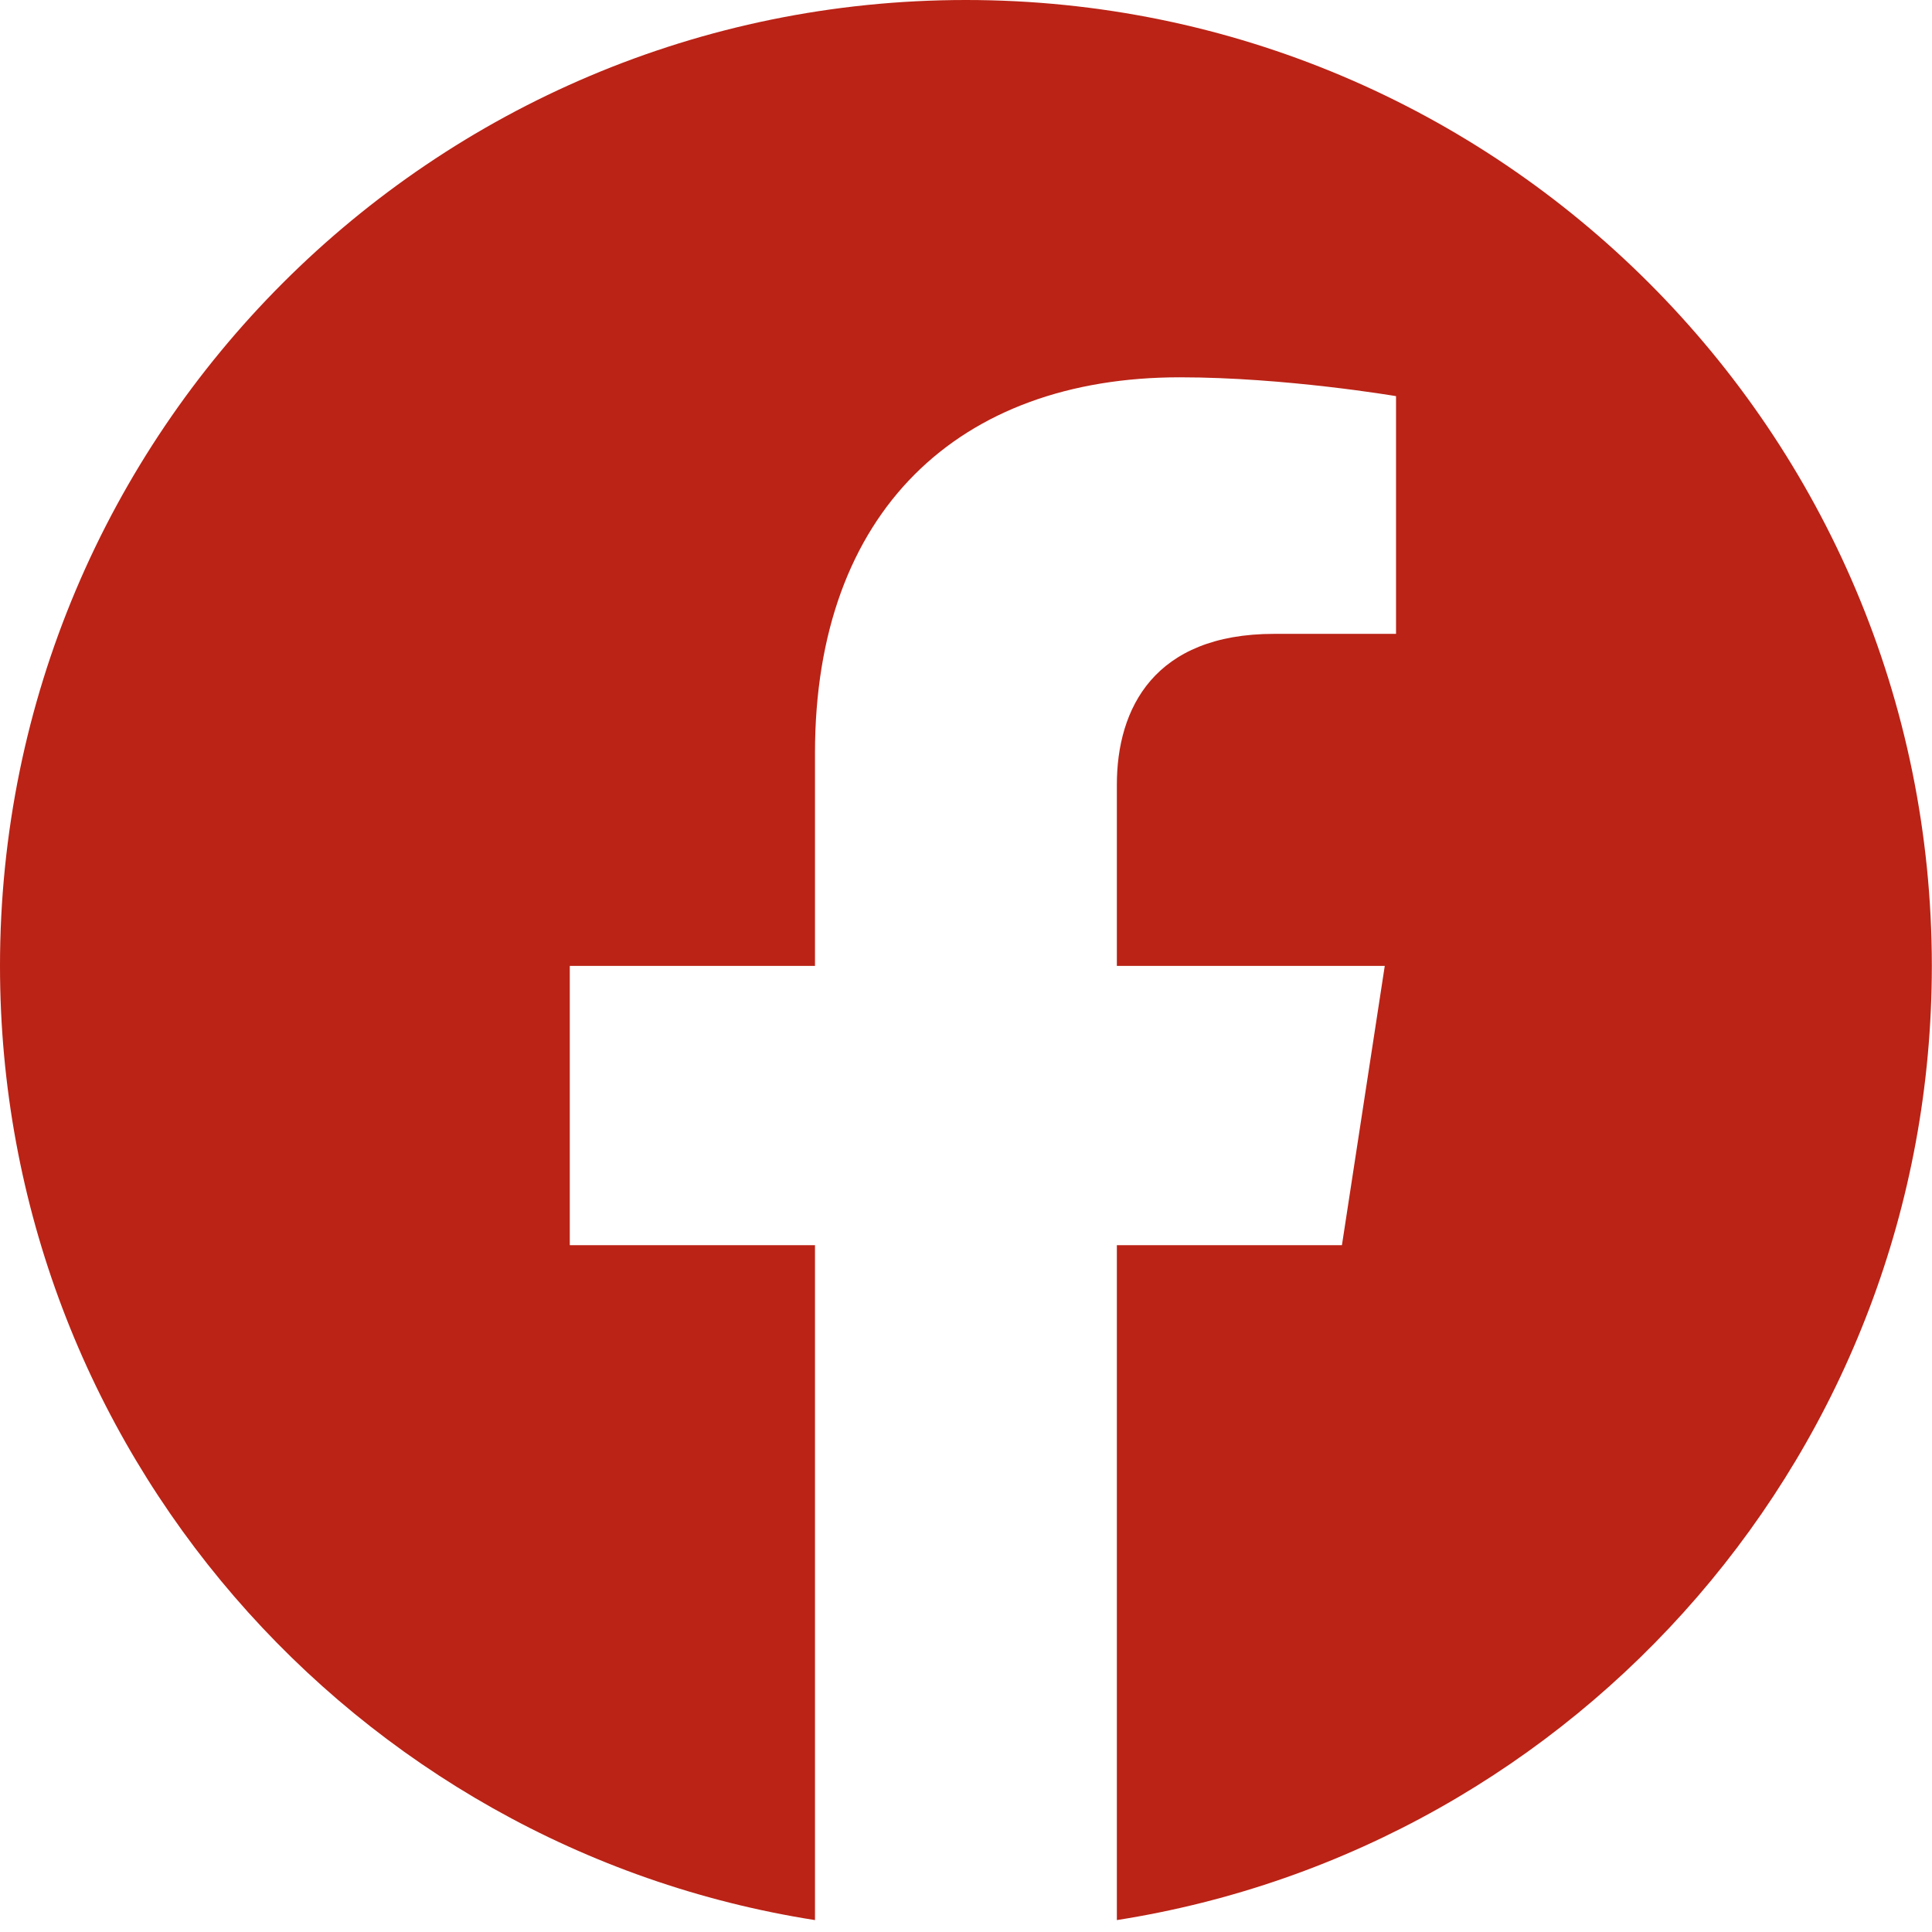
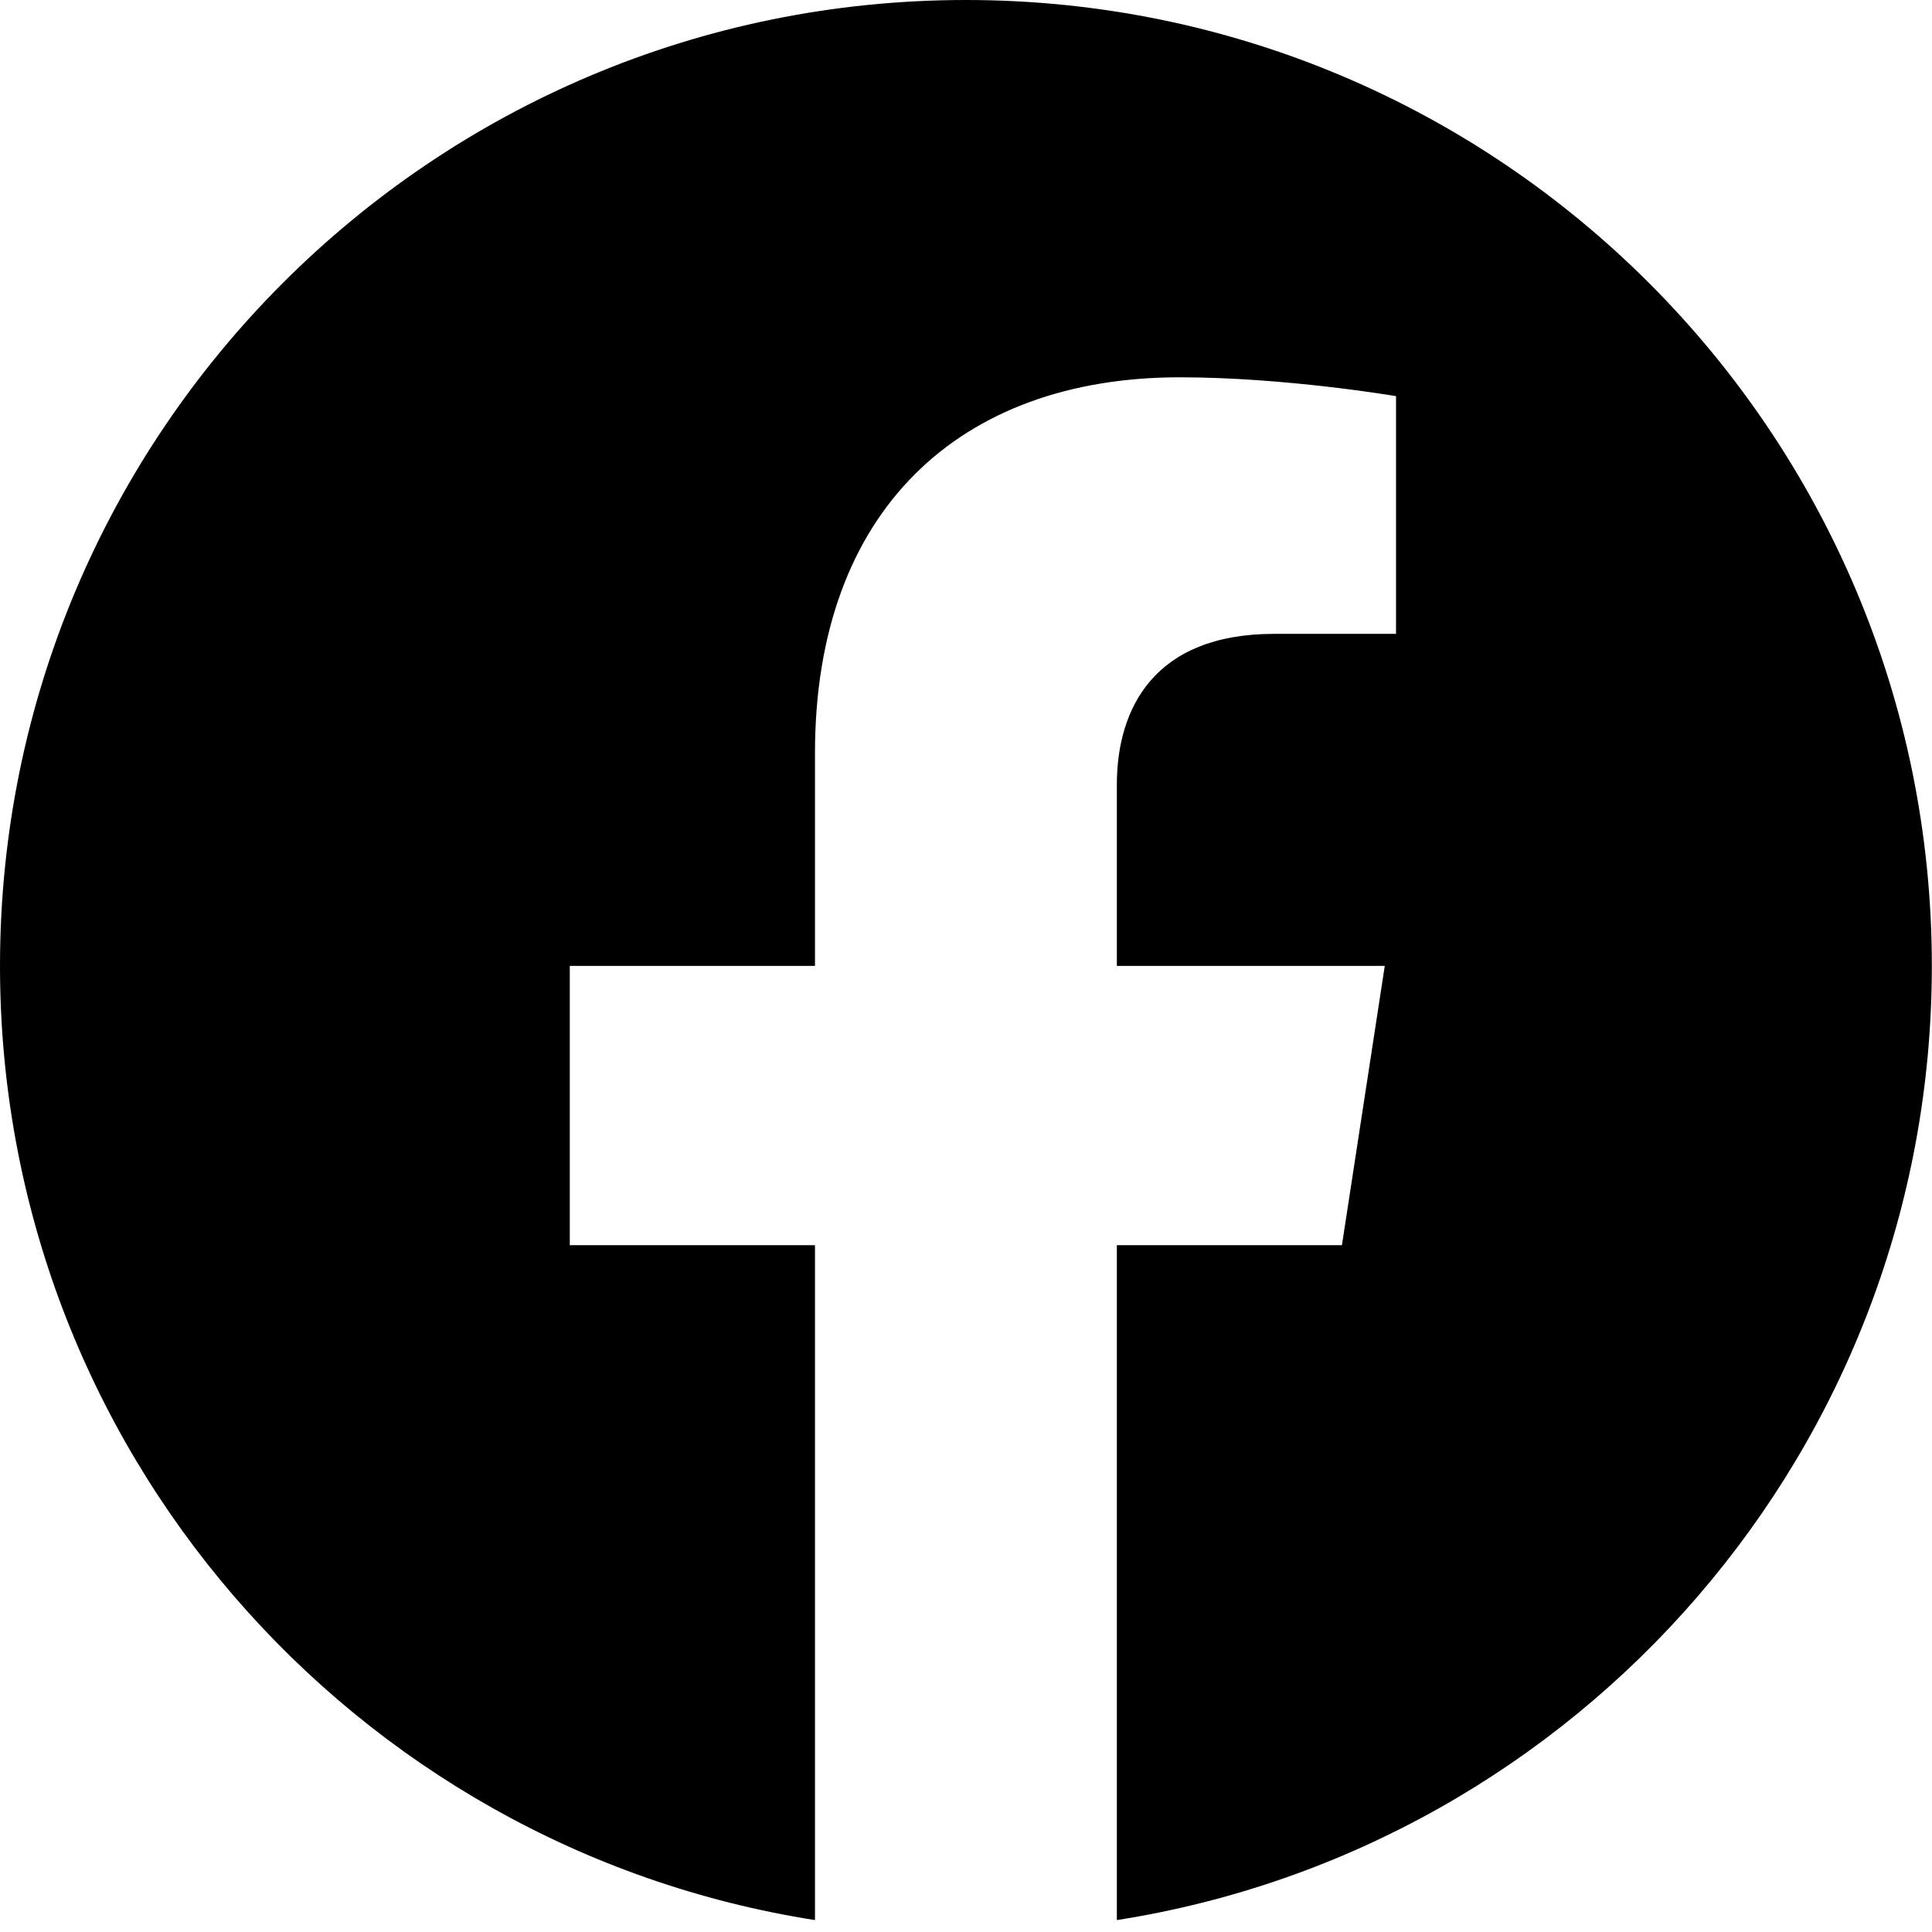
- <svg xmlns="http://www.w3.org/2000/svg" width="24px" height="24px" fill="#BA2316" viewBox="0 0 24 24" role="img">
+ <svg xmlns="http://www.w3.org/2000/svg" width="24px" height="24px" fill="#000000" viewBox="0 0 24 24" role="img">
  <path d="M23.998 11.999C23.998 5.372 18.626 0 11.999 0C5.372 0 0 5.372 0 11.999C0 17.988 4.388 22.952 10.124 23.852V15.468H7.078V11.999H10.124V9.356C10.124 6.348 11.916 4.687 14.656 4.687C15.969 4.687 17.342 4.921 17.342 4.921V7.874H15.829C14.339 7.874 13.874 8.799 13.874 9.748V11.999H17.202L16.67 15.468H13.874V23.852C19.61 22.952 23.998 17.988 23.998 11.999Z" />
</svg>
